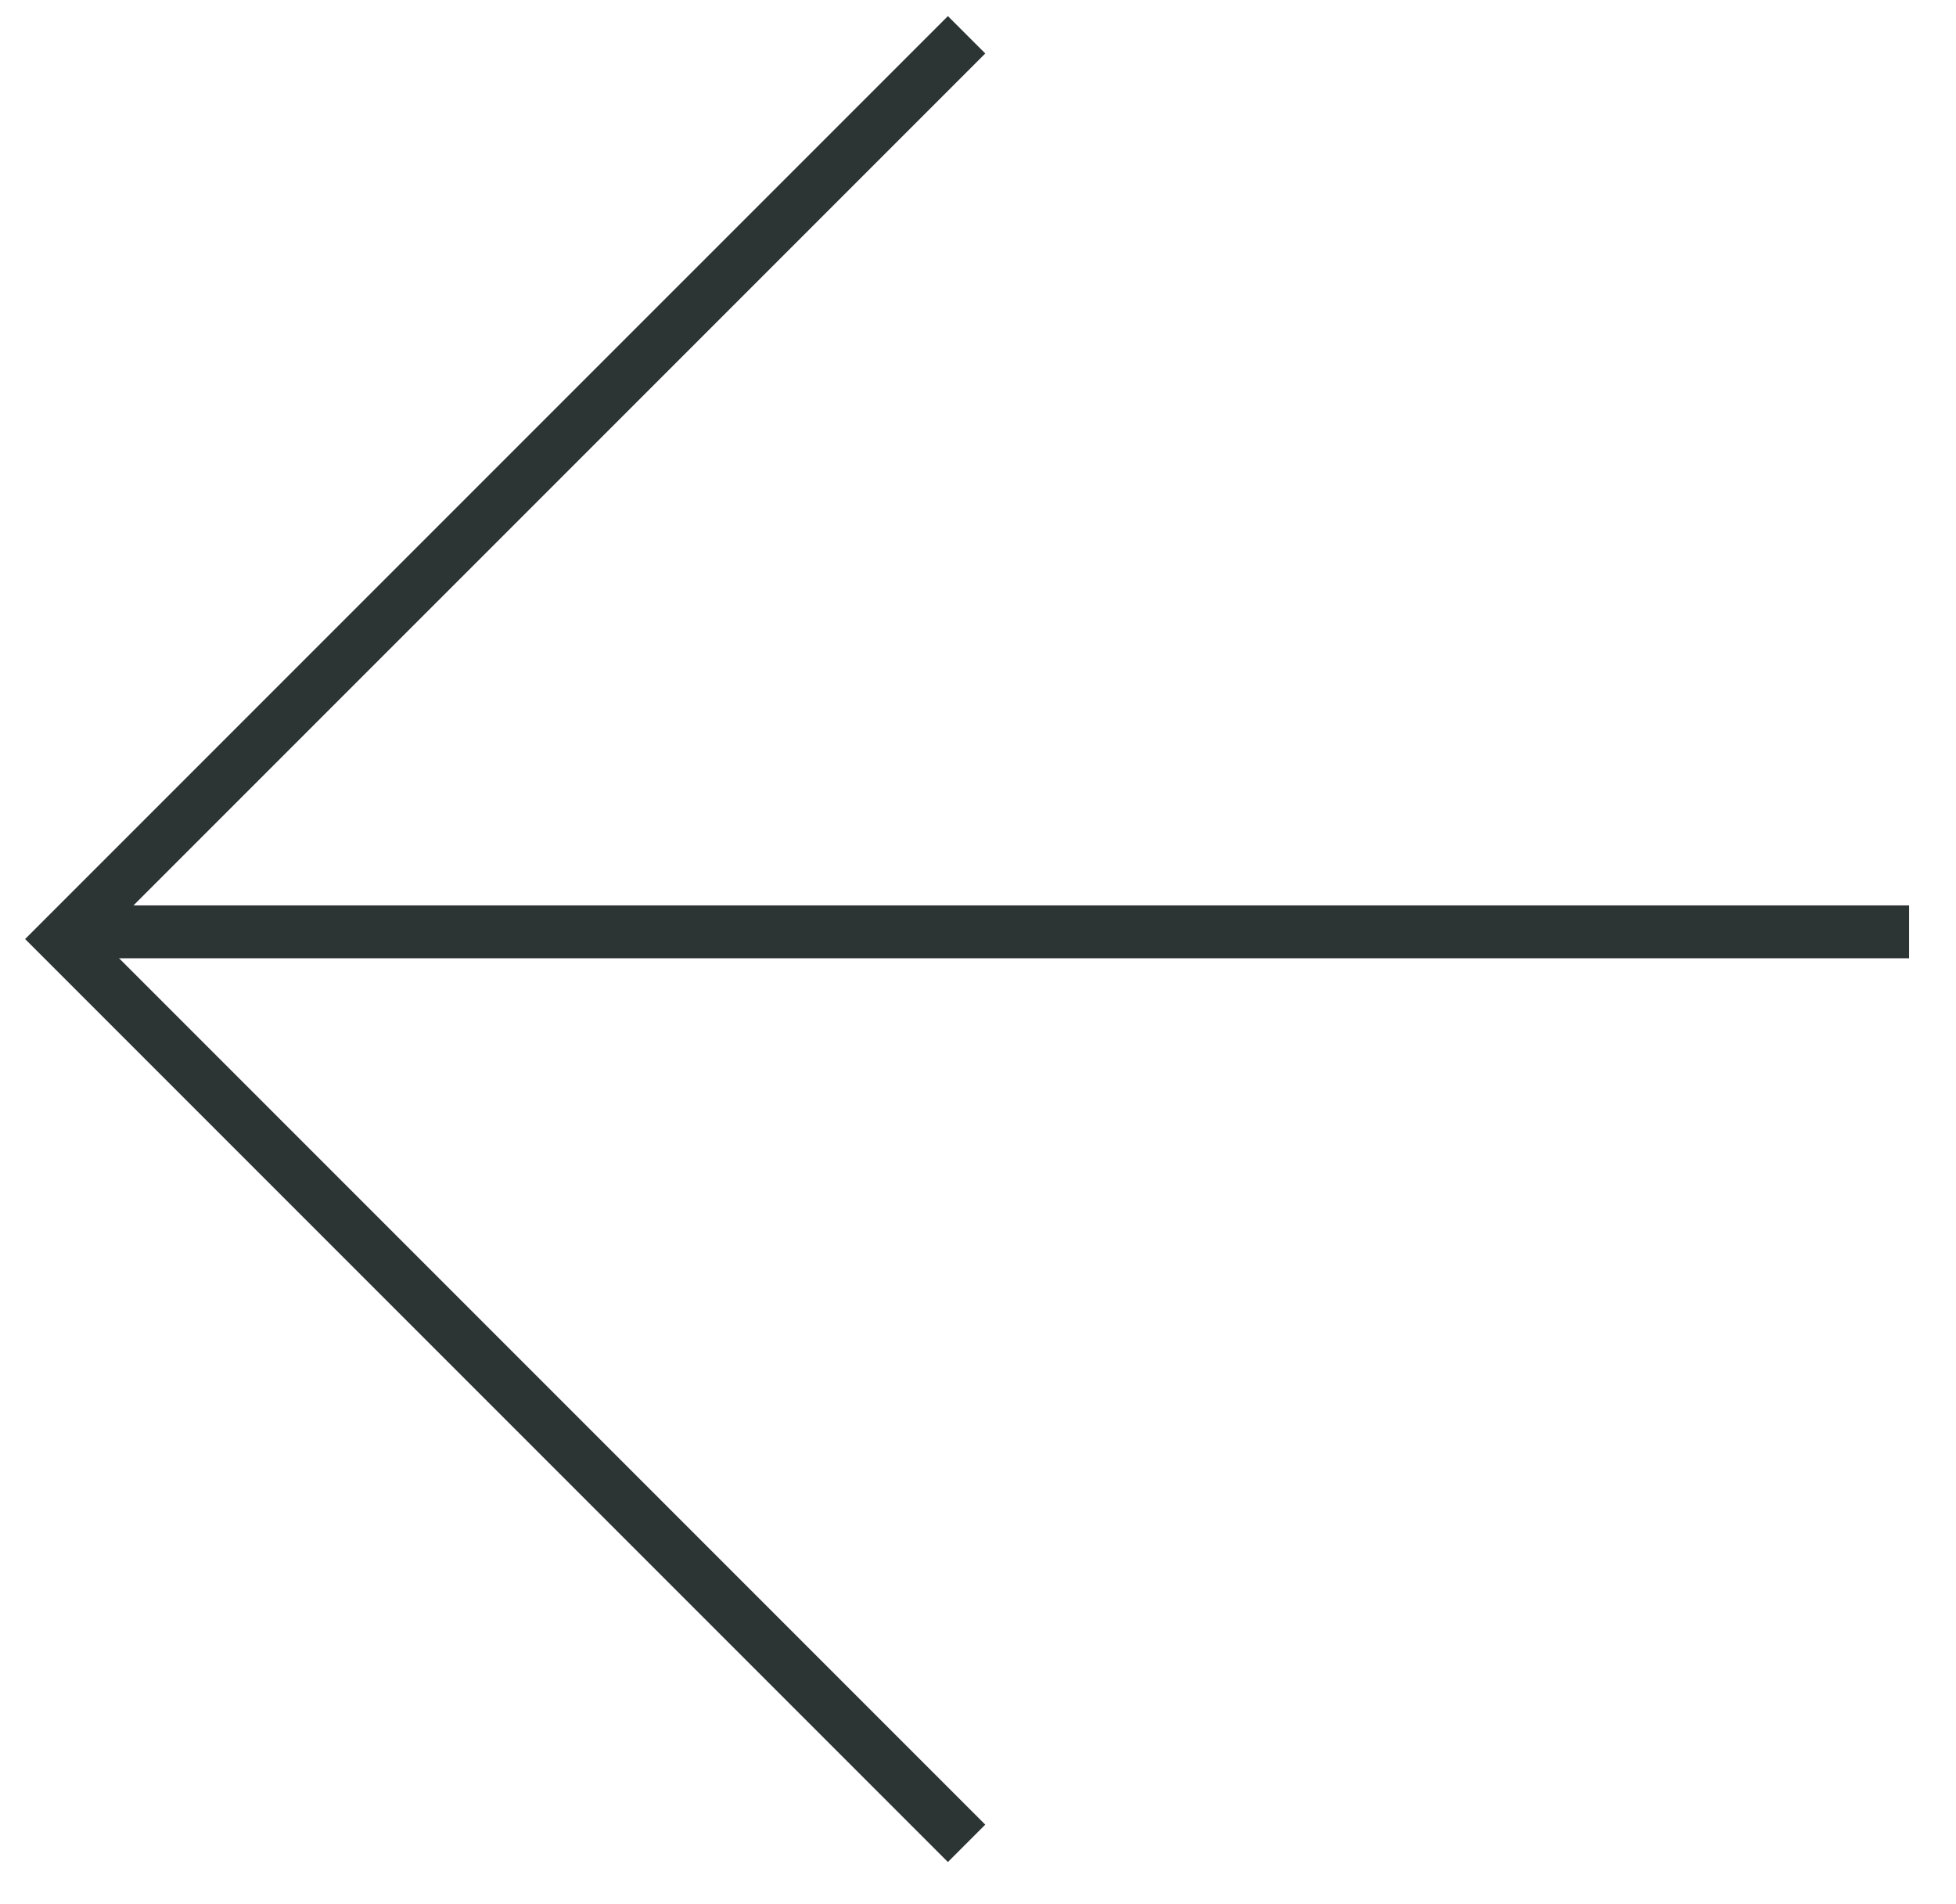
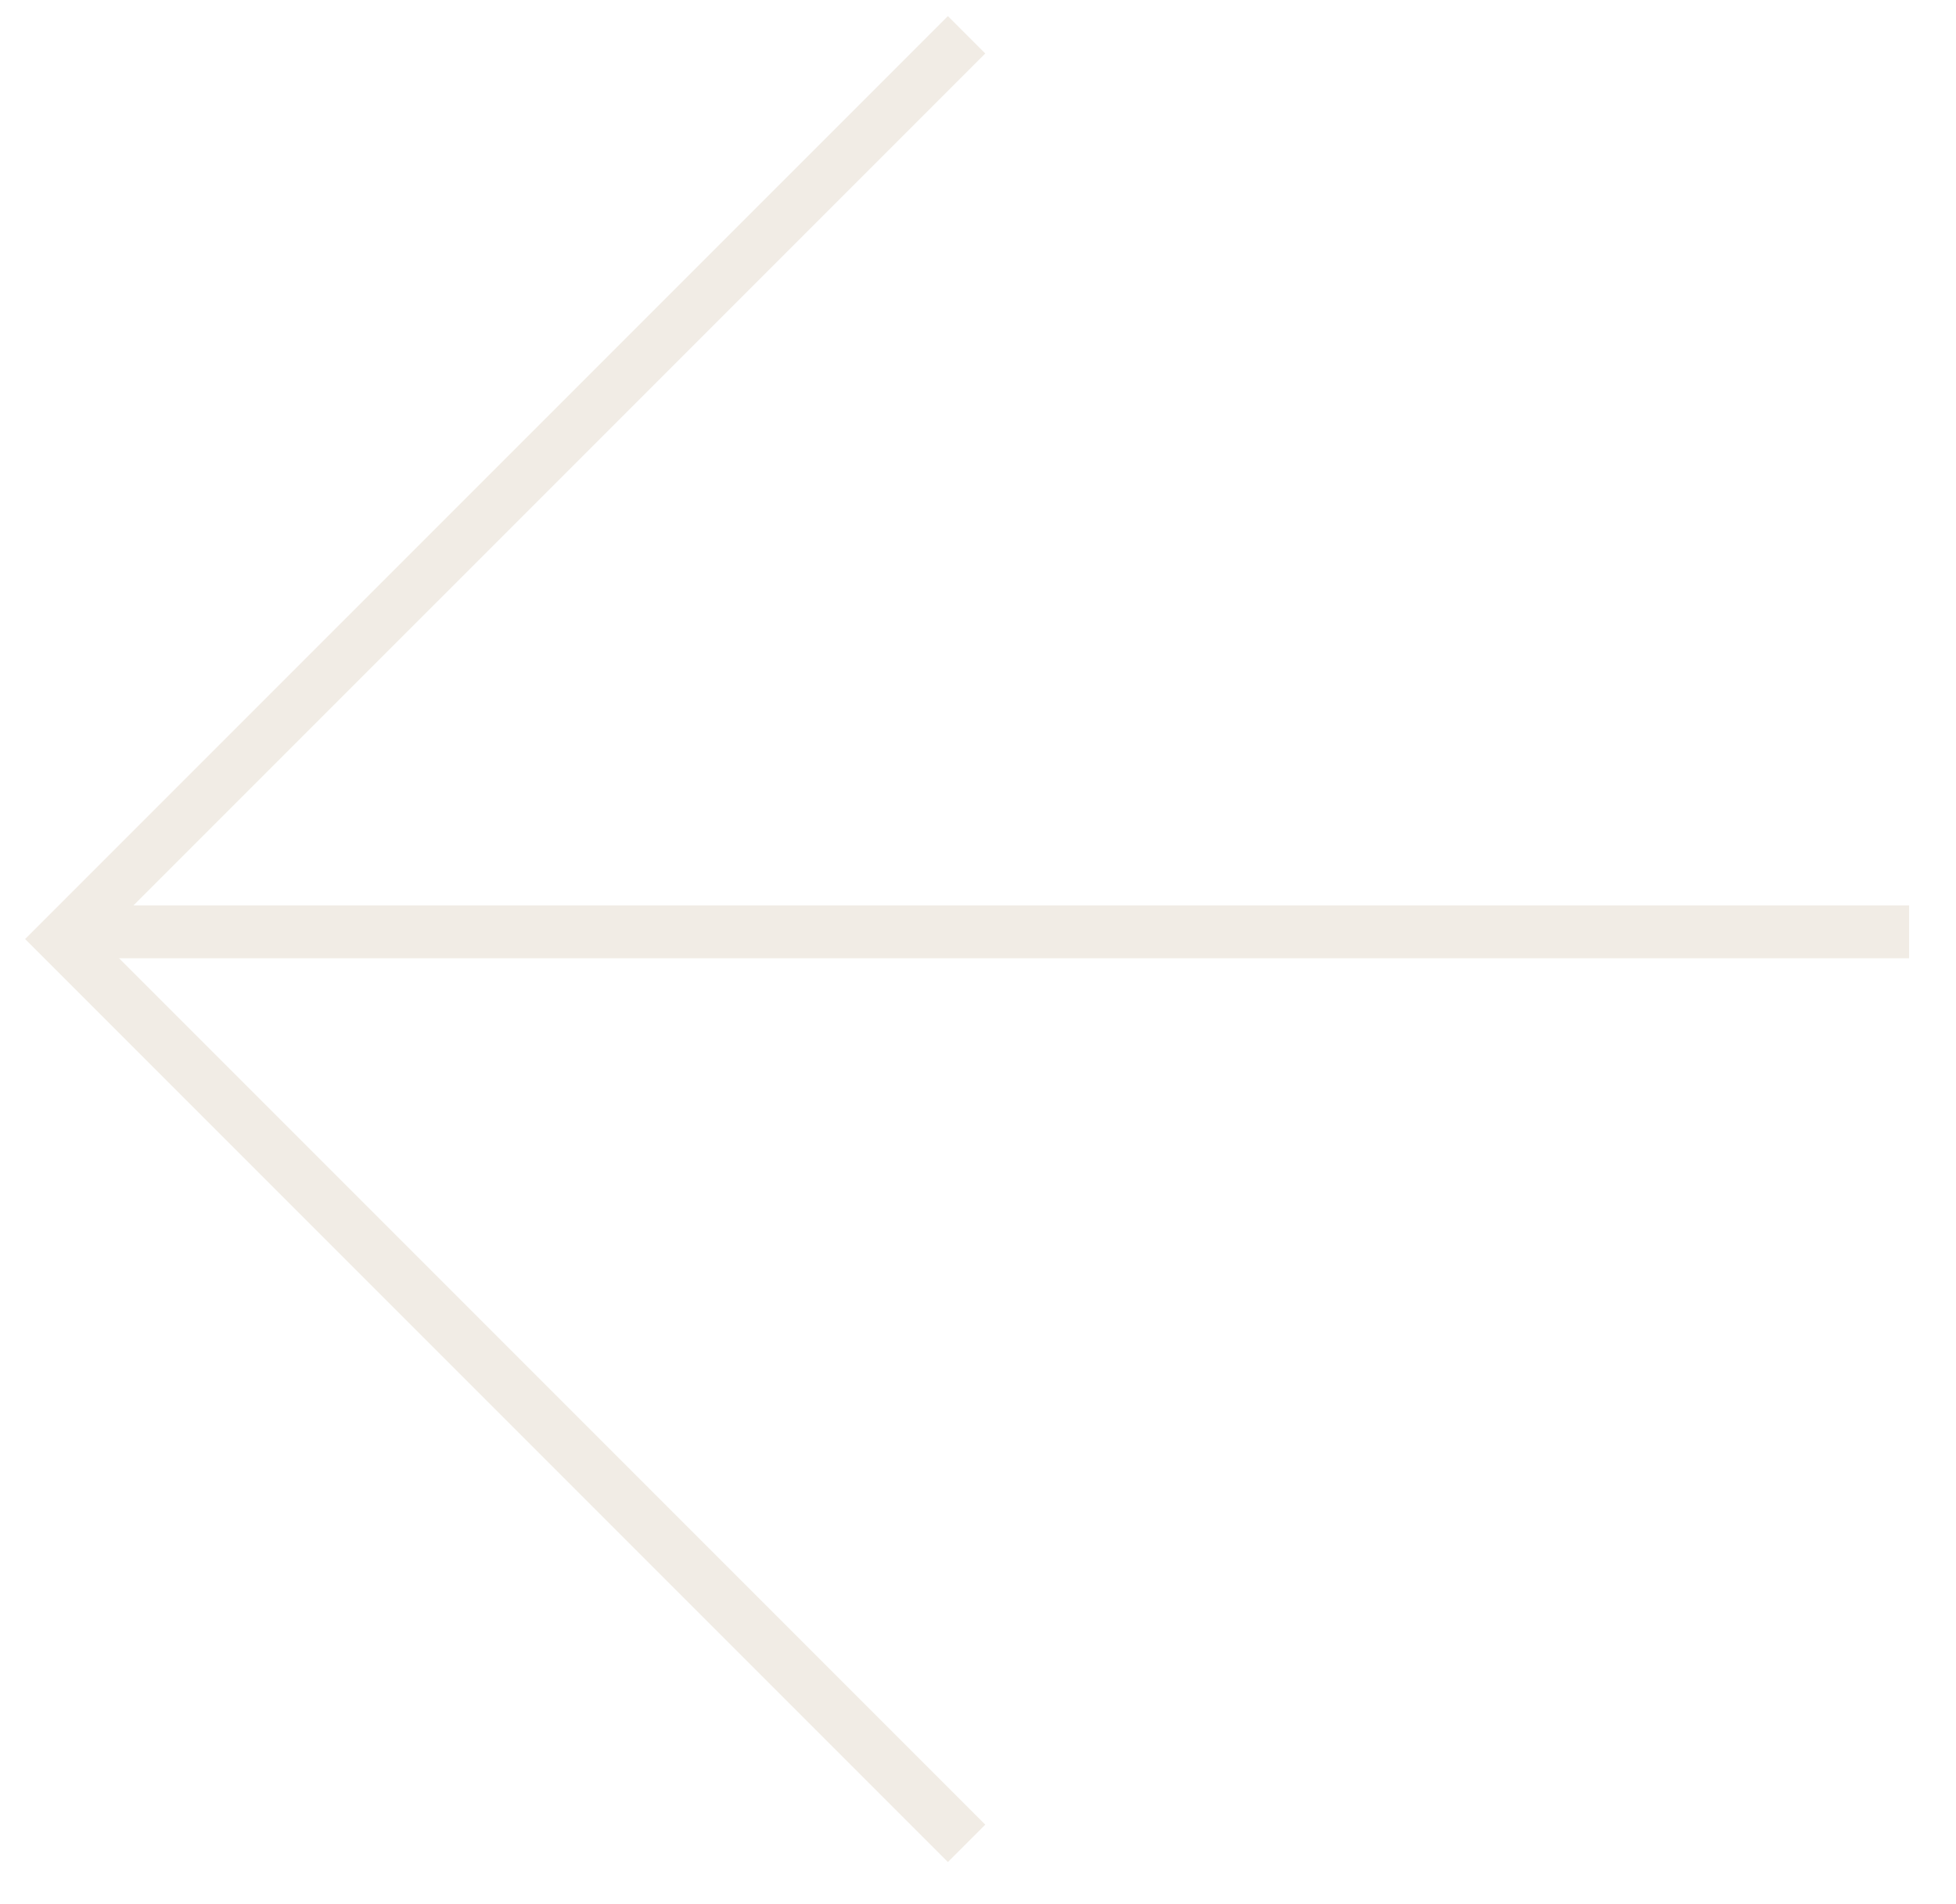
<svg xmlns="http://www.w3.org/2000/svg" width="37" height="36" viewBox="0 0 37 36" fill="none">
-   <line y1="-0.5" x2="34.931" y2="-0.5" transform="matrix(-1 0 0 1 36.1128 18.123)" stroke="#2d3434" />
-   <path d="M18.284 0.658L1.182 17.759L18.284 34.861" stroke="#2d3434" />
+   <line y1="-0.5" x2="34.931" y2="-0.5" transform="matrix(-1 0 0 1 36.1128 18.123)" stroke="#f1ece5" />
+   <path d="M18.284 0.658L1.182 17.759L18.284 34.861" stroke="#f1ece5" />
</svg>
